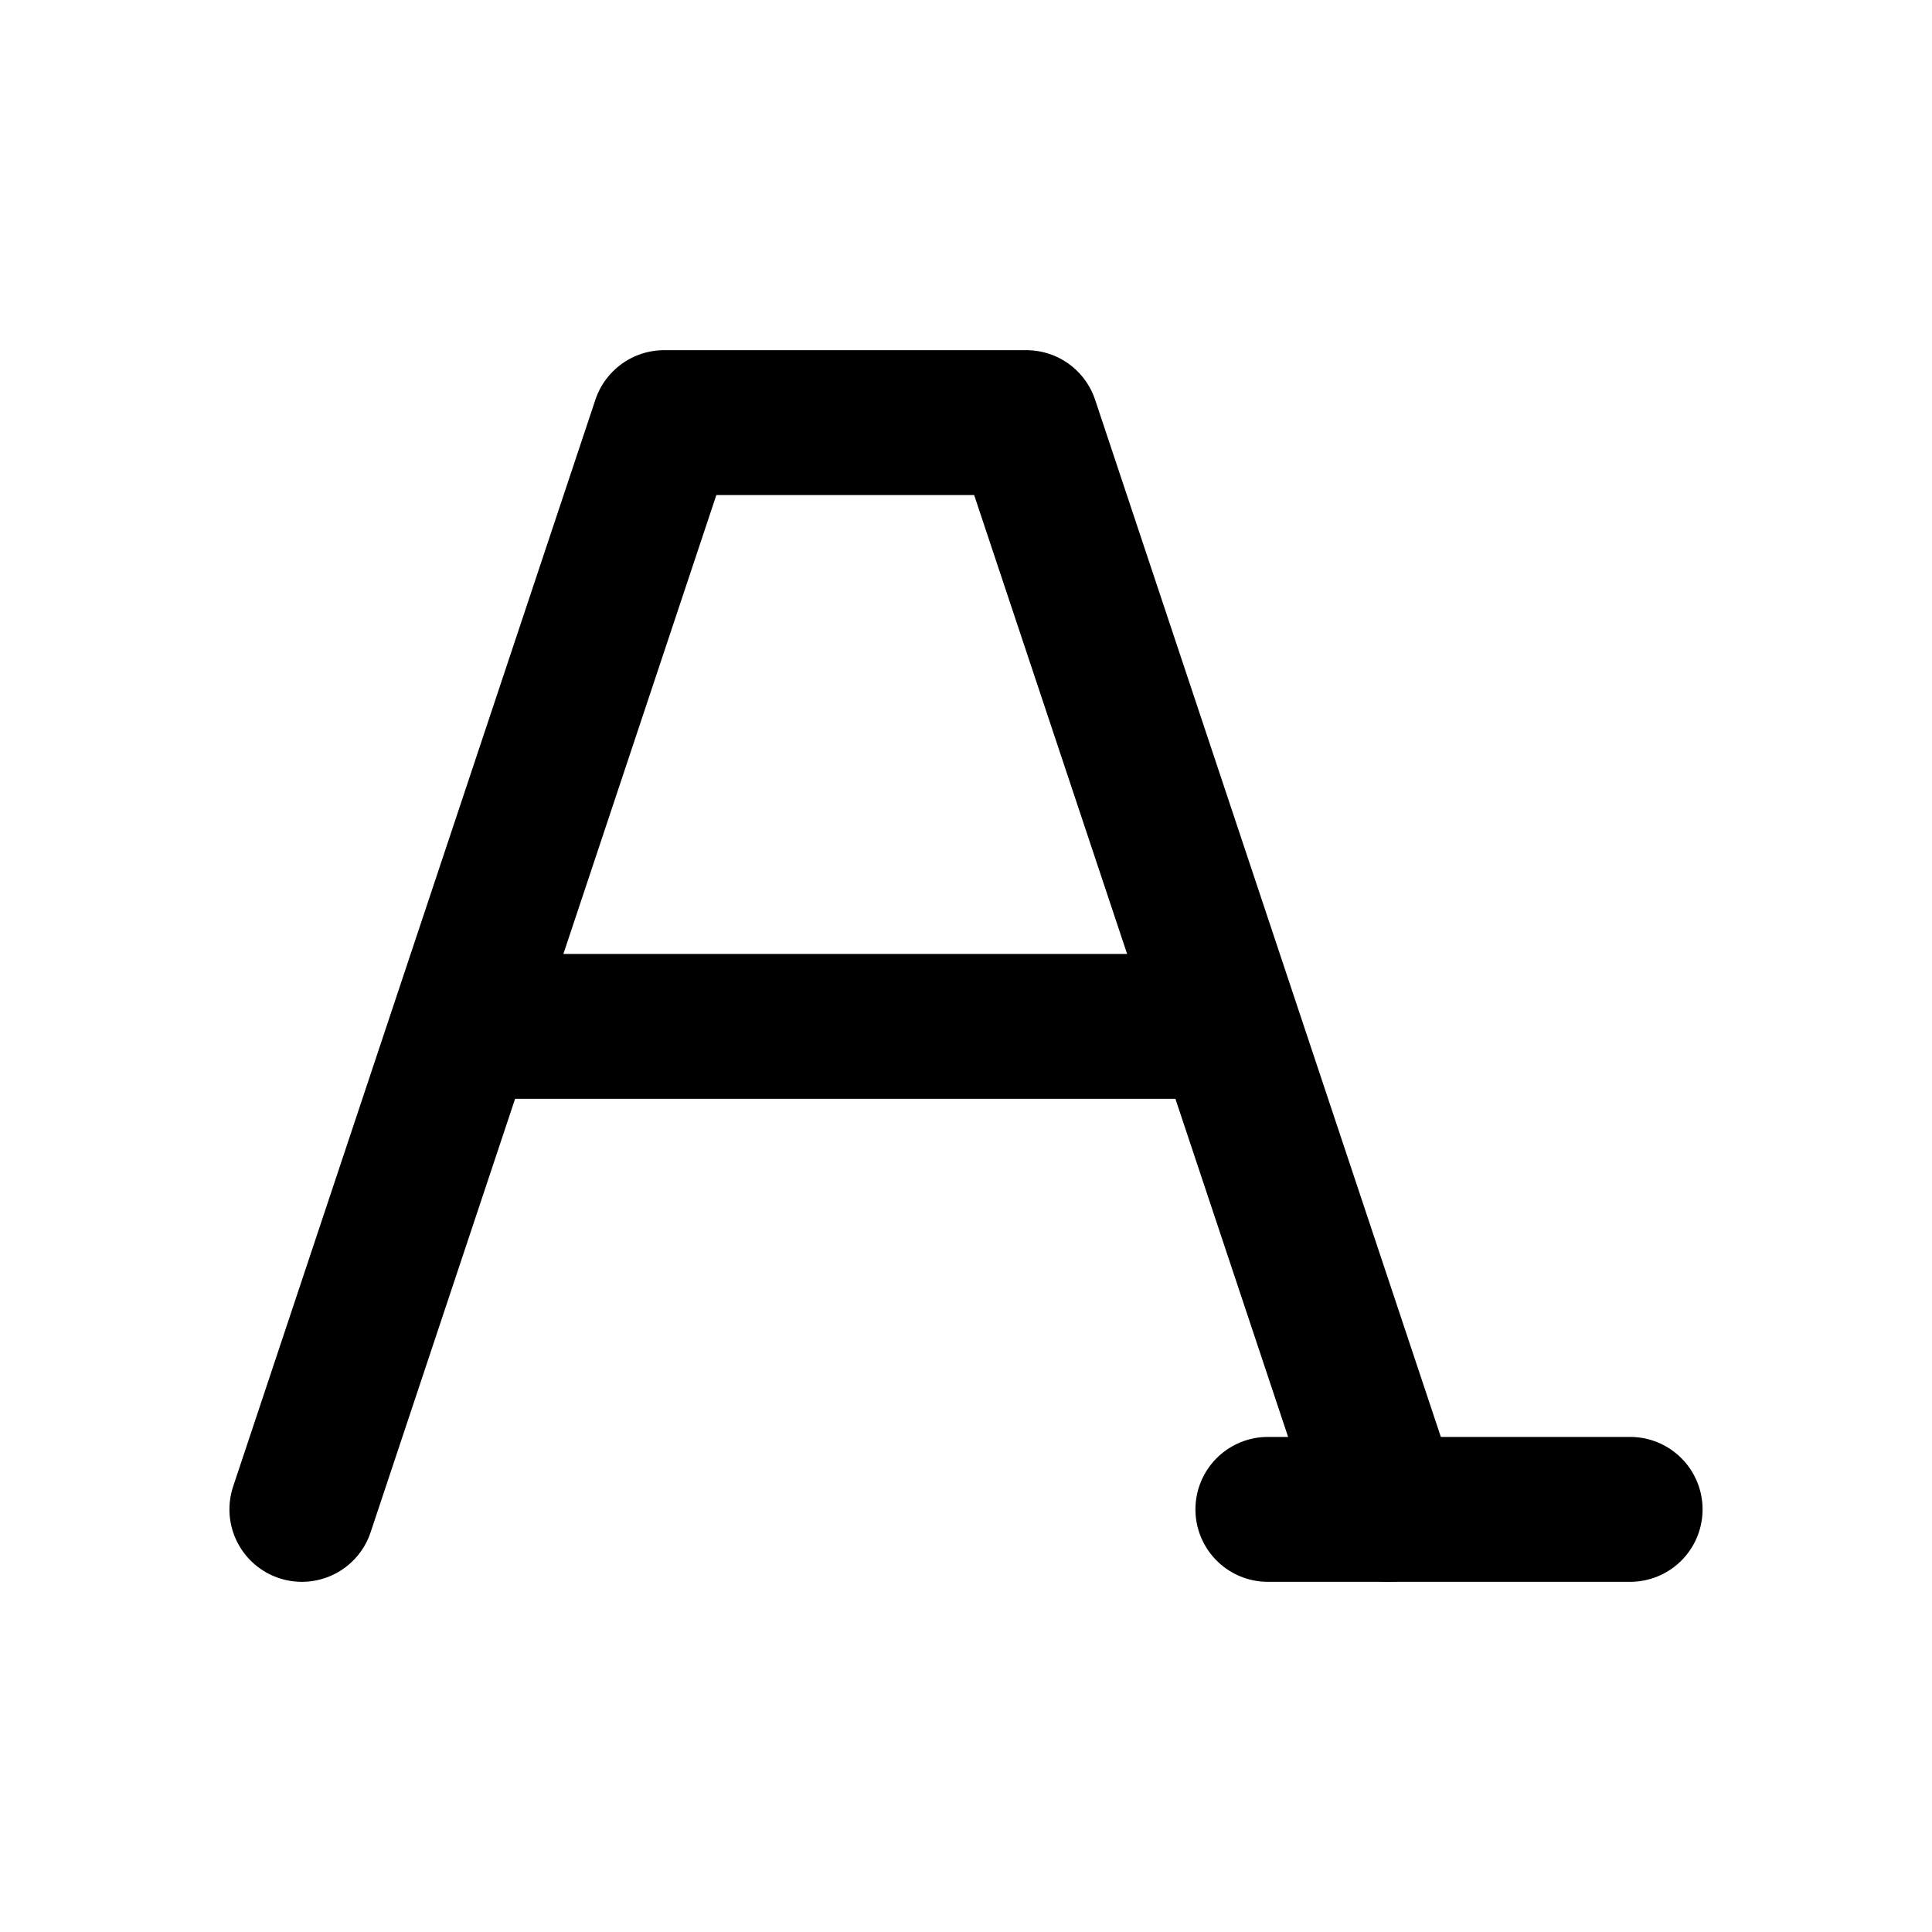
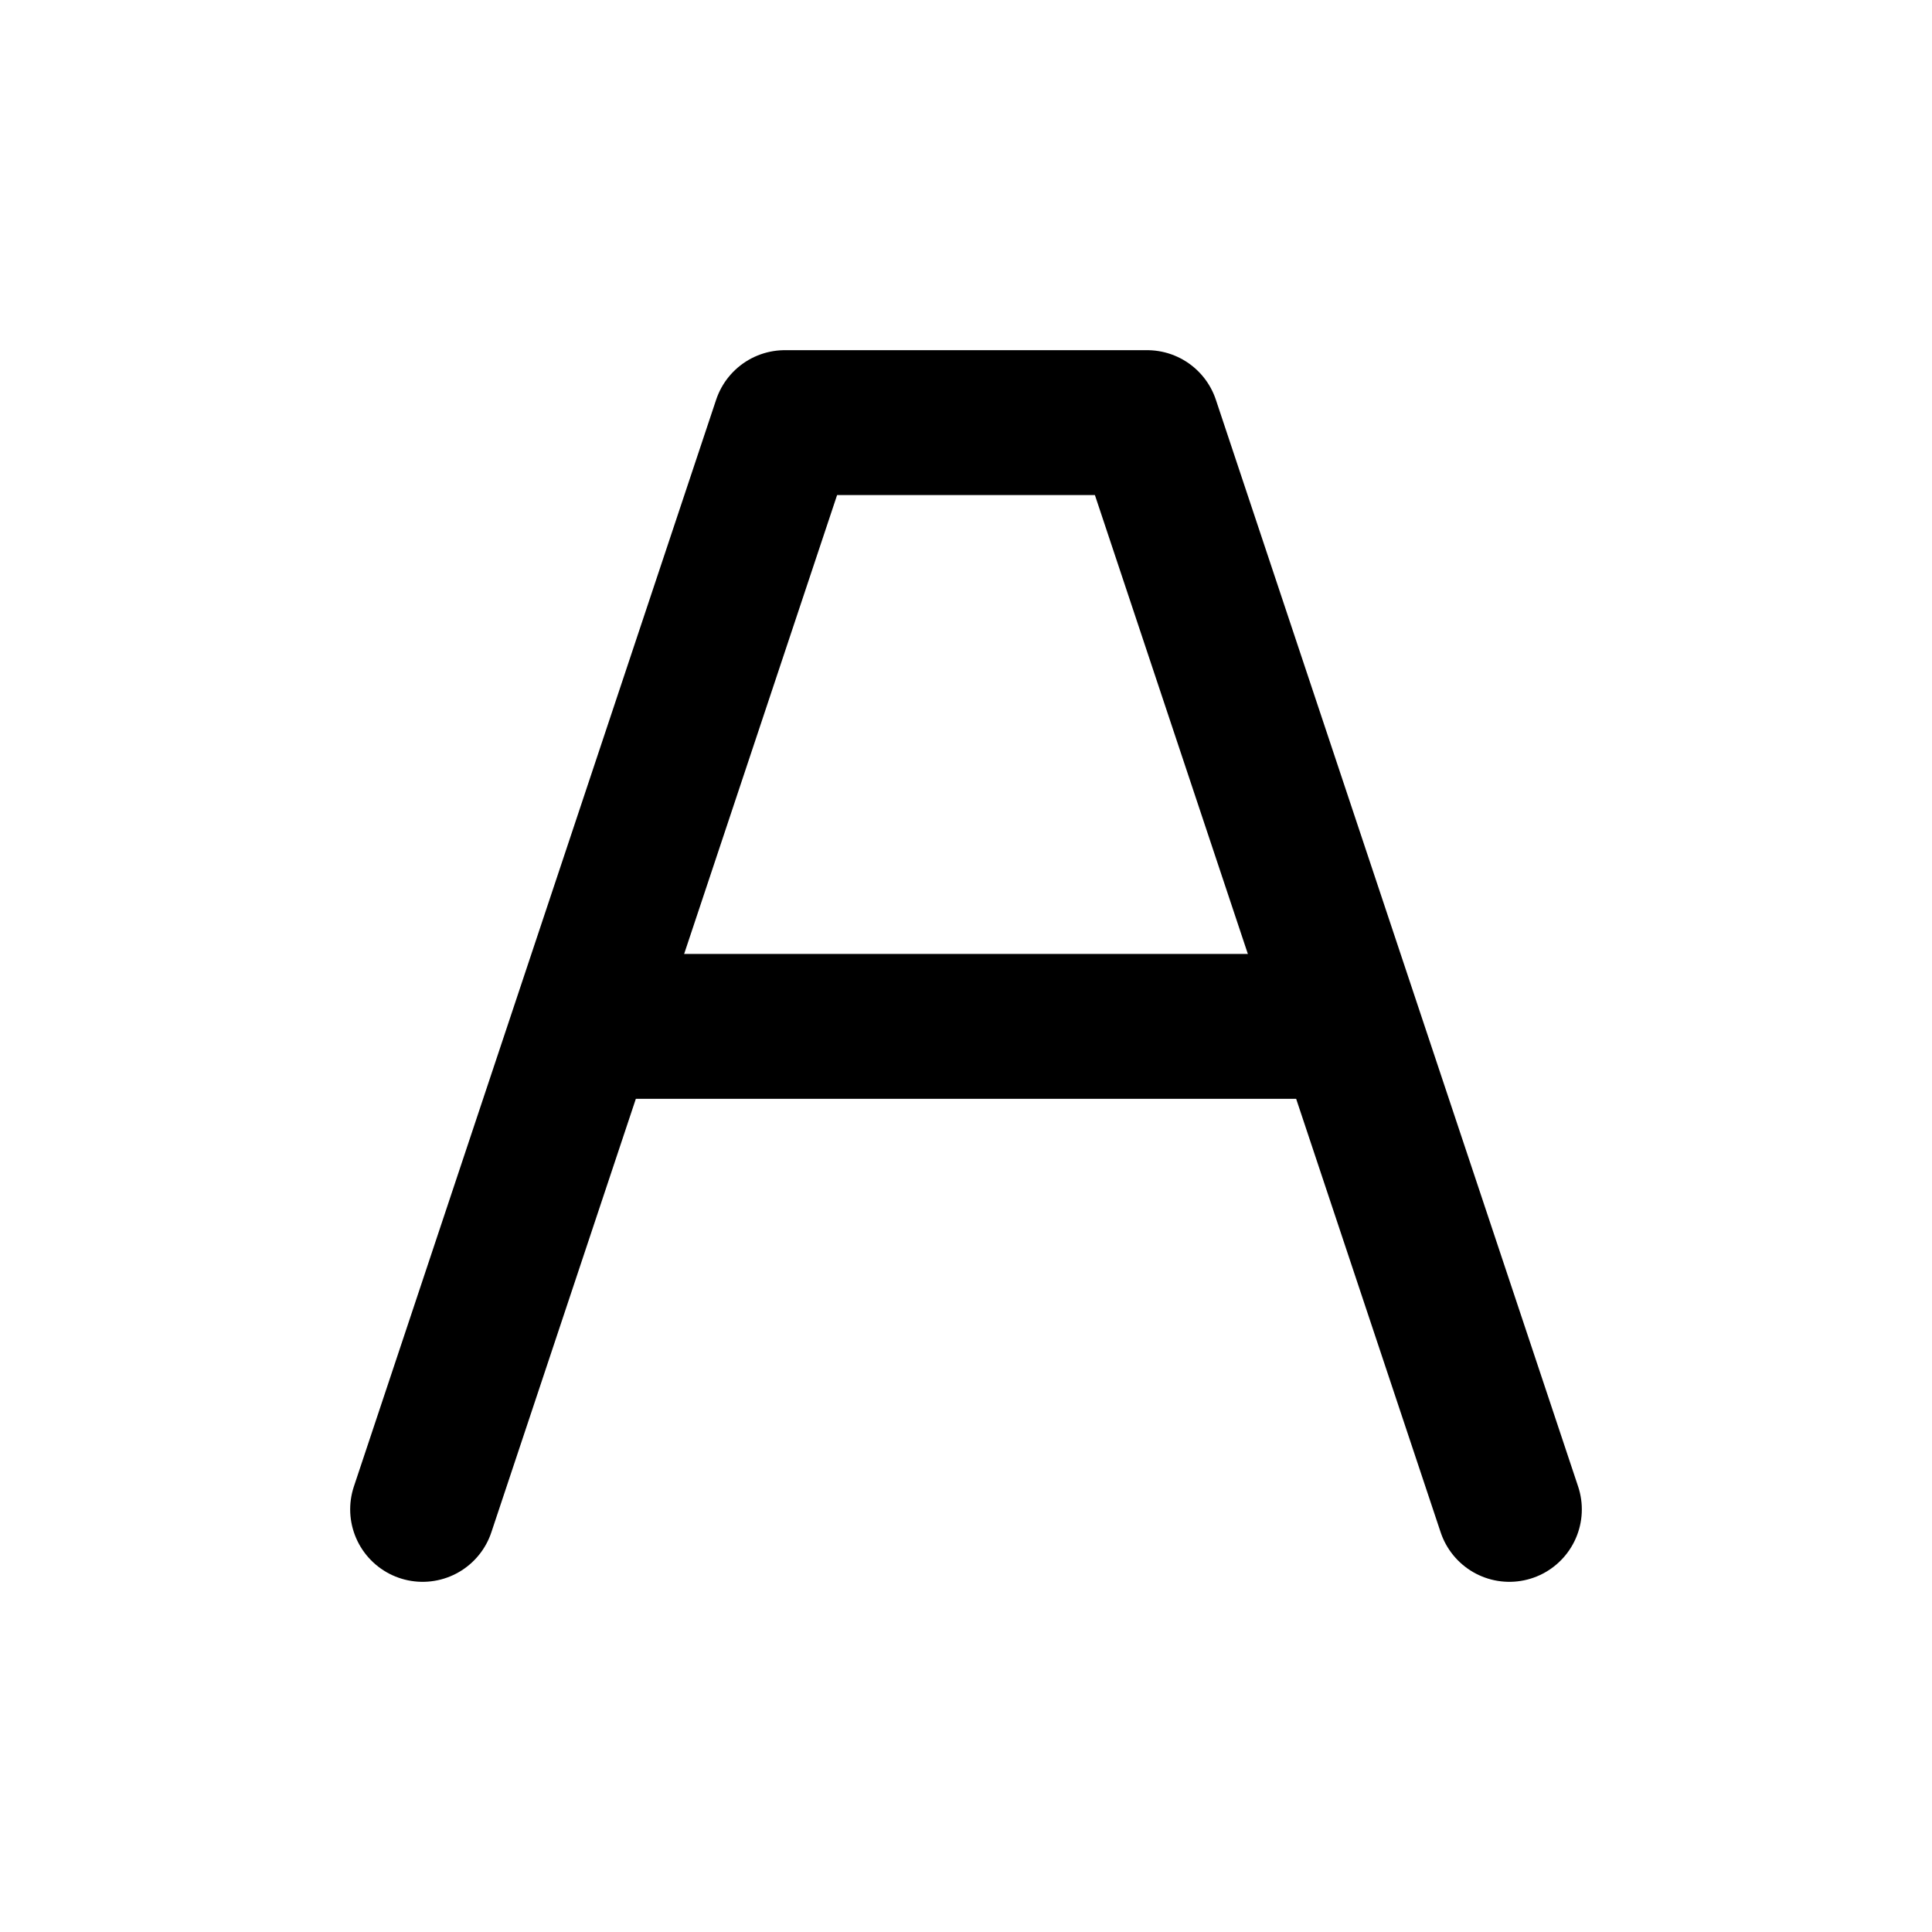
<svg xmlns="http://www.w3.org/2000/svg" width="16" height="16" viewBox="0 0 16 16" fill="none" stroke="currentColor" stroke-width="1.2" stroke-linecap="round" stroke-linejoin="round">
-   <path d="M2.5 12.5 L5.5 3.5 H8.5 L11.5 12.5" />
-   <path d="M4.2 8.5 H9.8" />
-   <path d="M10.5 12.5 H13.5" />
+   <path d="M3.5 12.5 L6.5 3.5 H9.5 L12.5 12.5" />
+   <path d="M5 8.5 H11" />
</svg>
